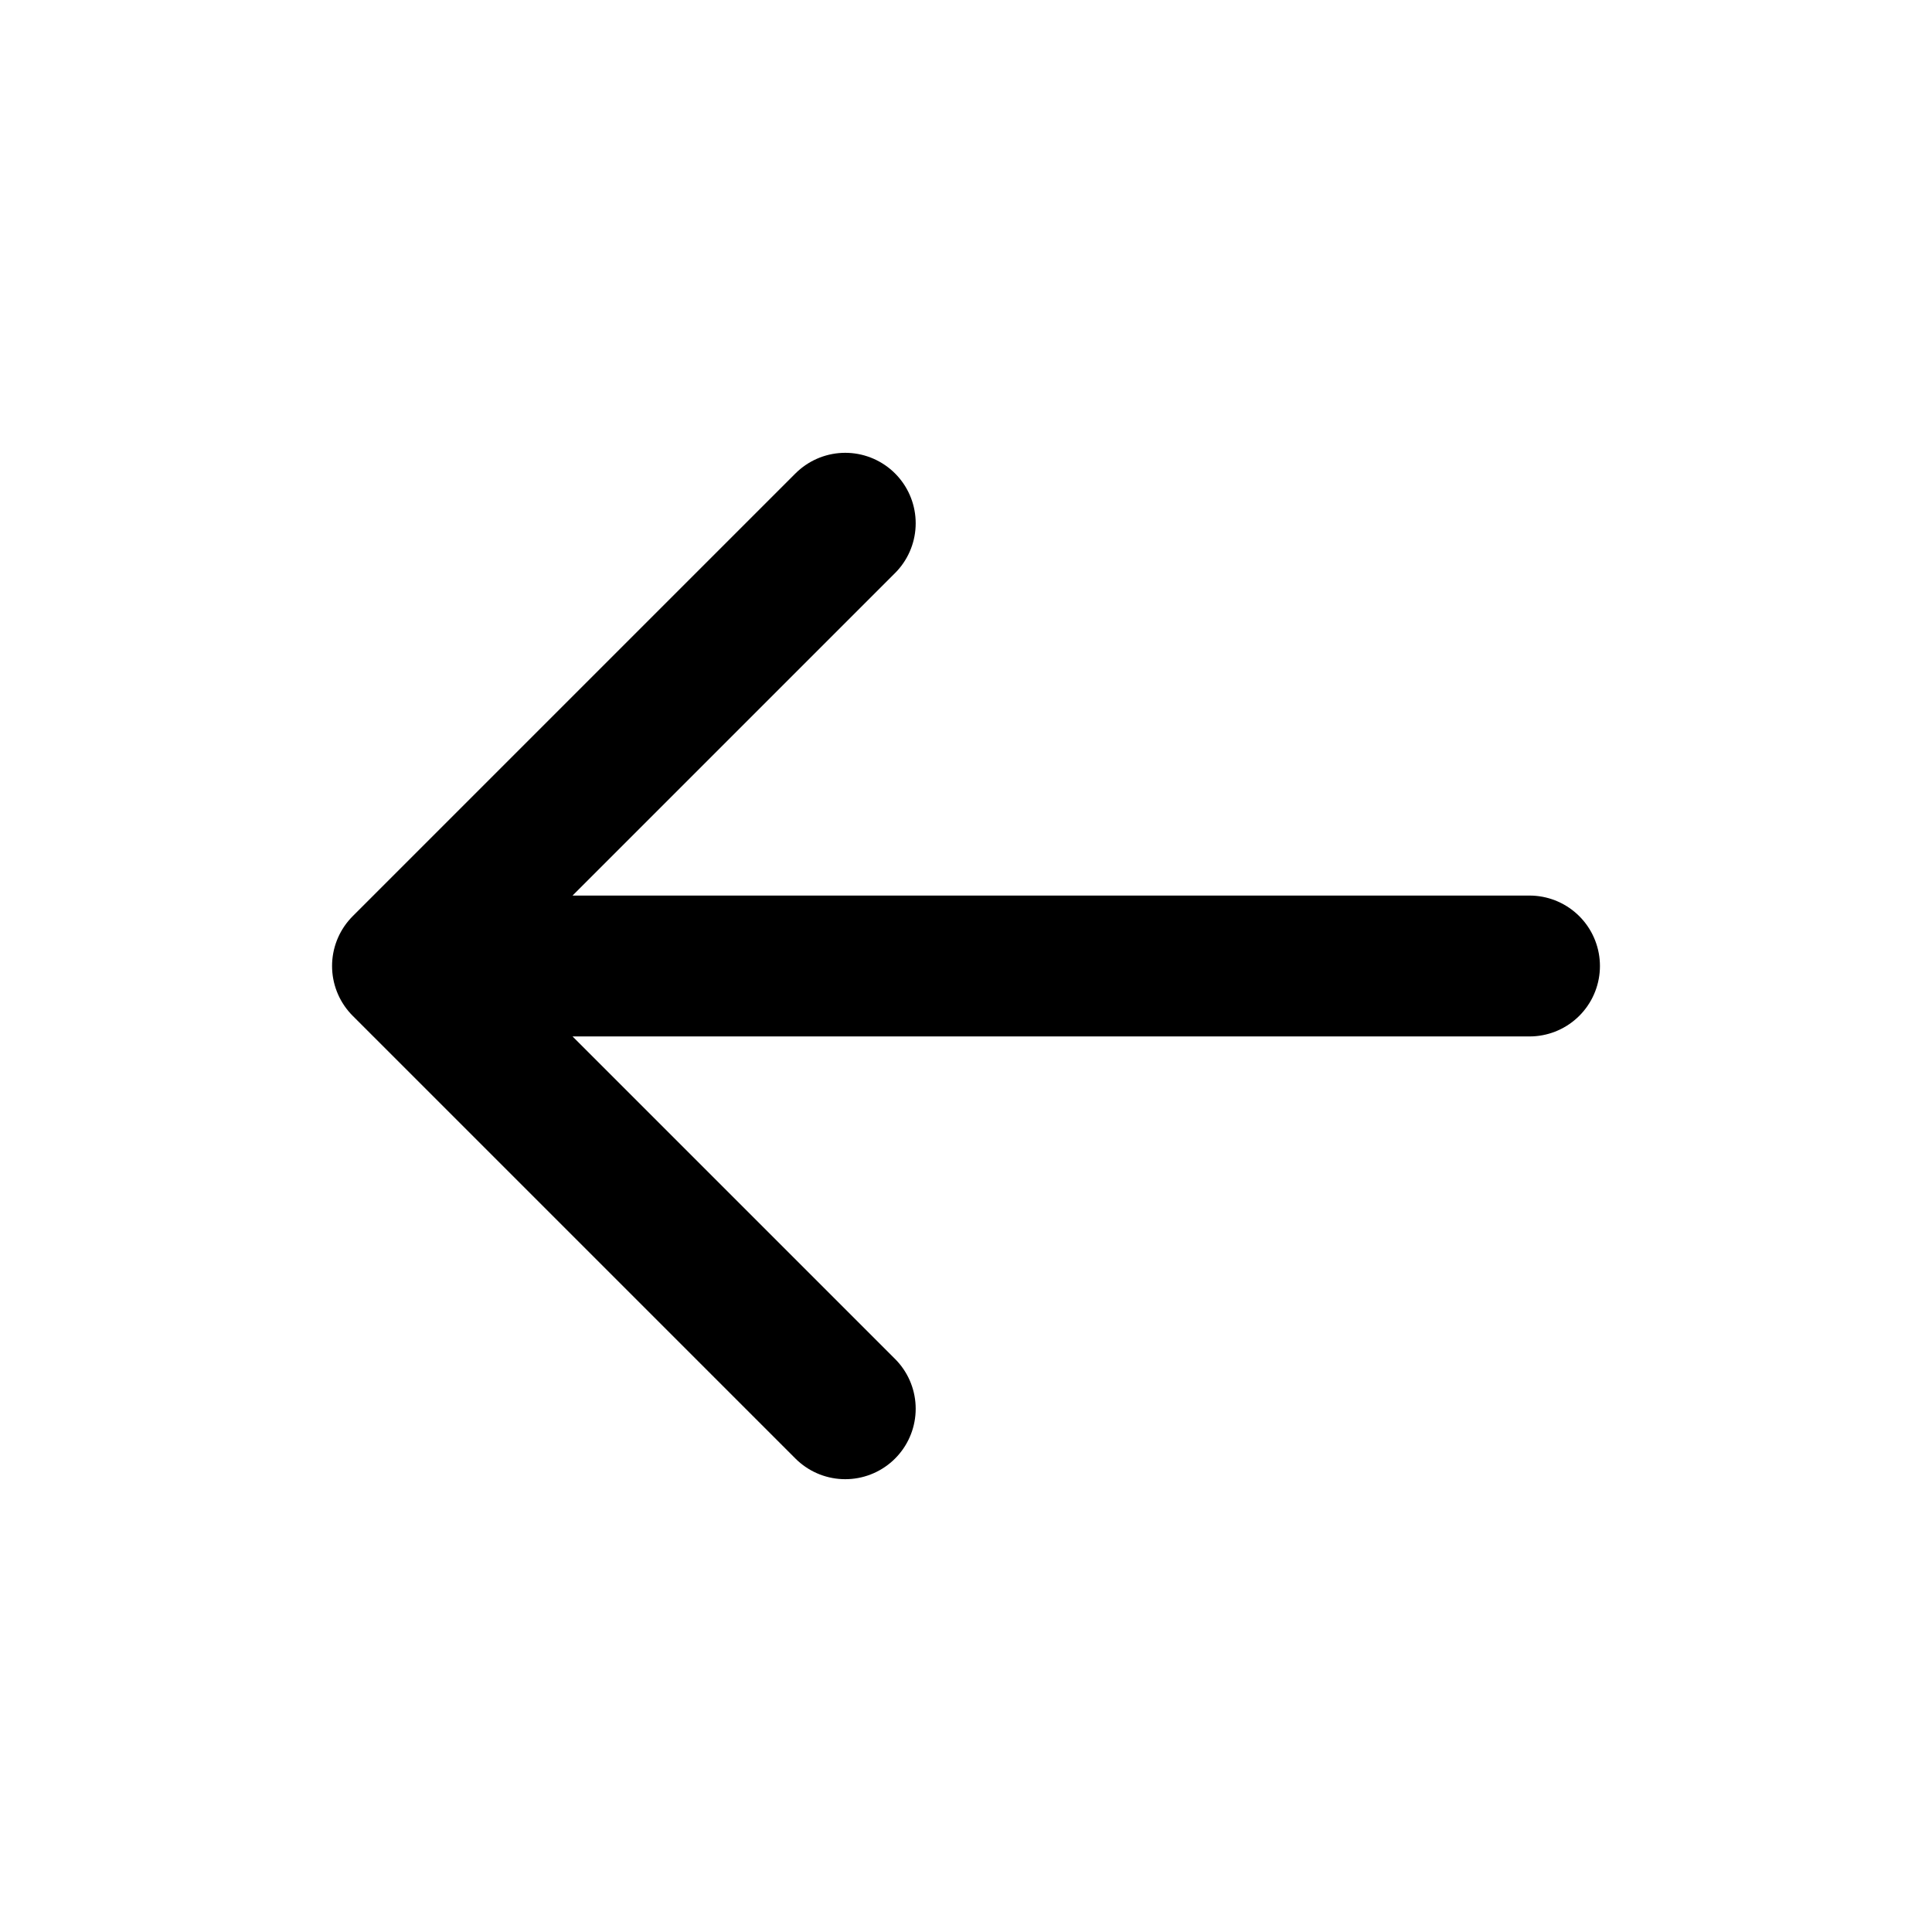
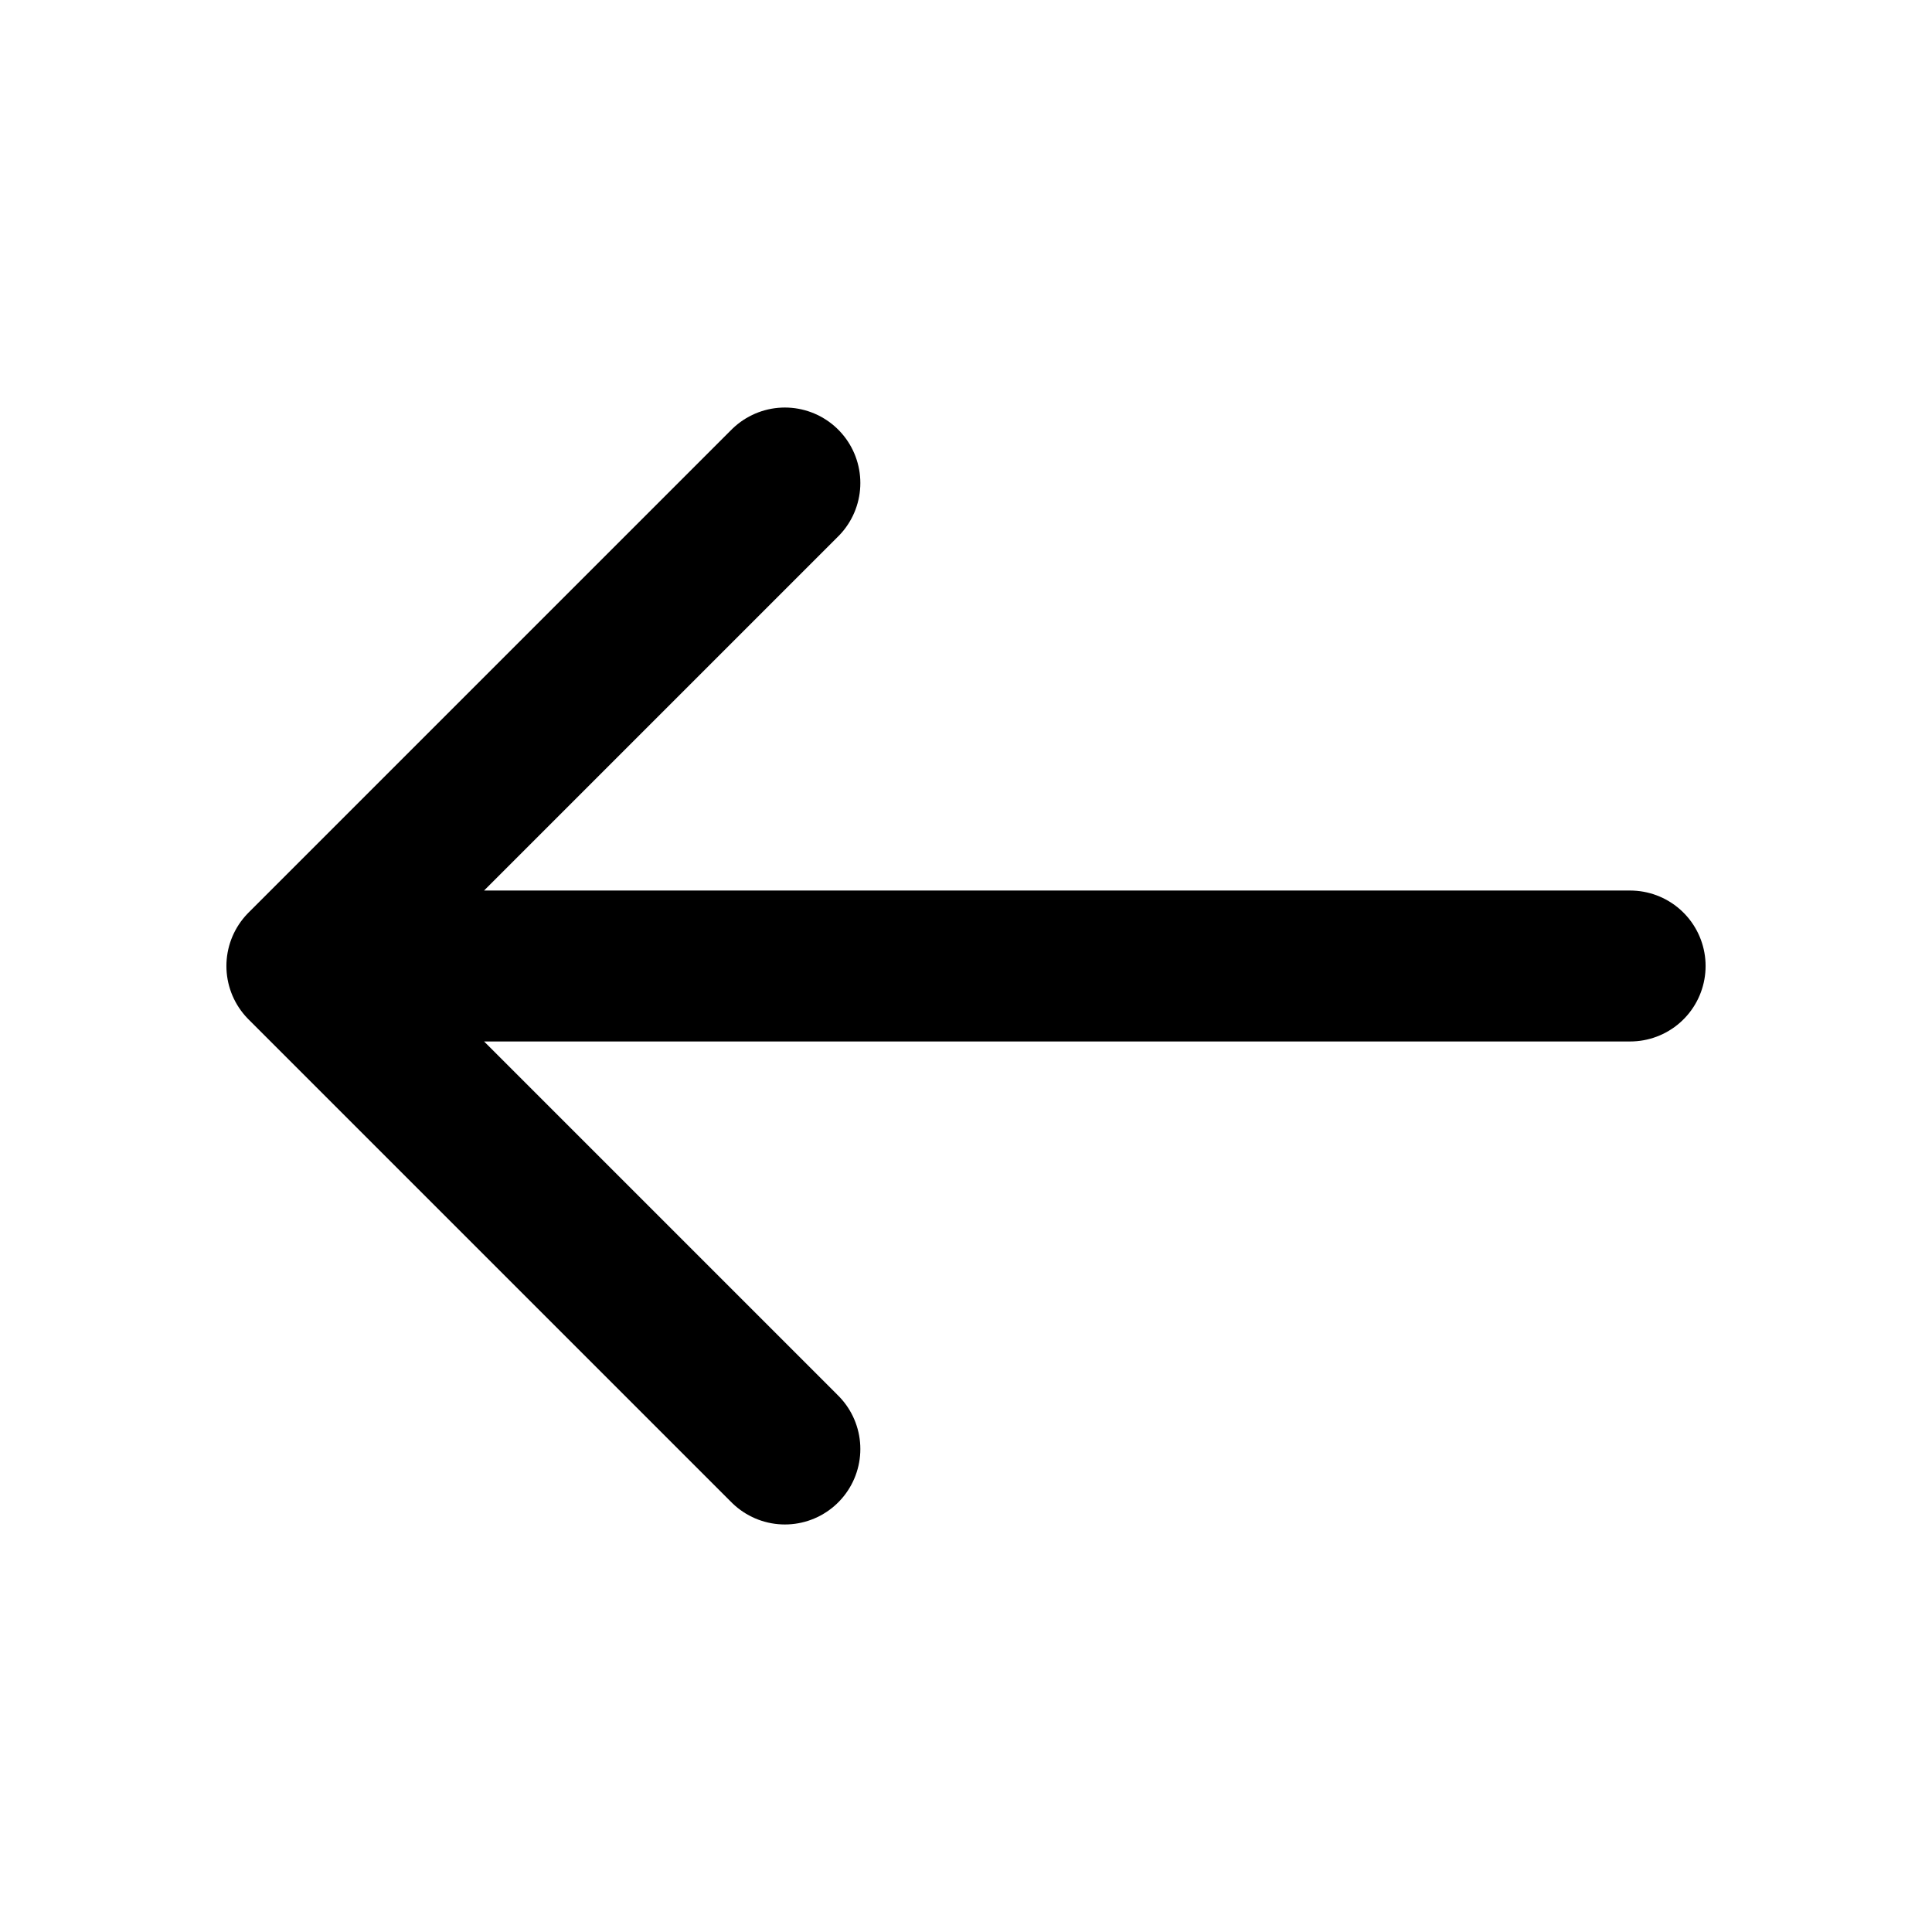
- <svg xmlns="http://www.w3.org/2000/svg" viewBox="0 0 24 24" fill="none" stroke="currentColor" stroke-width="1.75" stroke-linecap="round" stroke-linejoin="round">
-   <path d="M19 12H5m5.5-5.5L5 12l5.5 5.5" />
+ <svg xmlns="http://www.w3.org/2000/svg" width="16" height="16" viewBox="0 0 16 16" fill="none" stroke="currentColor" stroke-width="1.25" stroke-linecap="round" stroke-linejoin="round">
+   <path d="M13.5 8h-11M6.5 4l-4 4 4 4" />
</svg>
